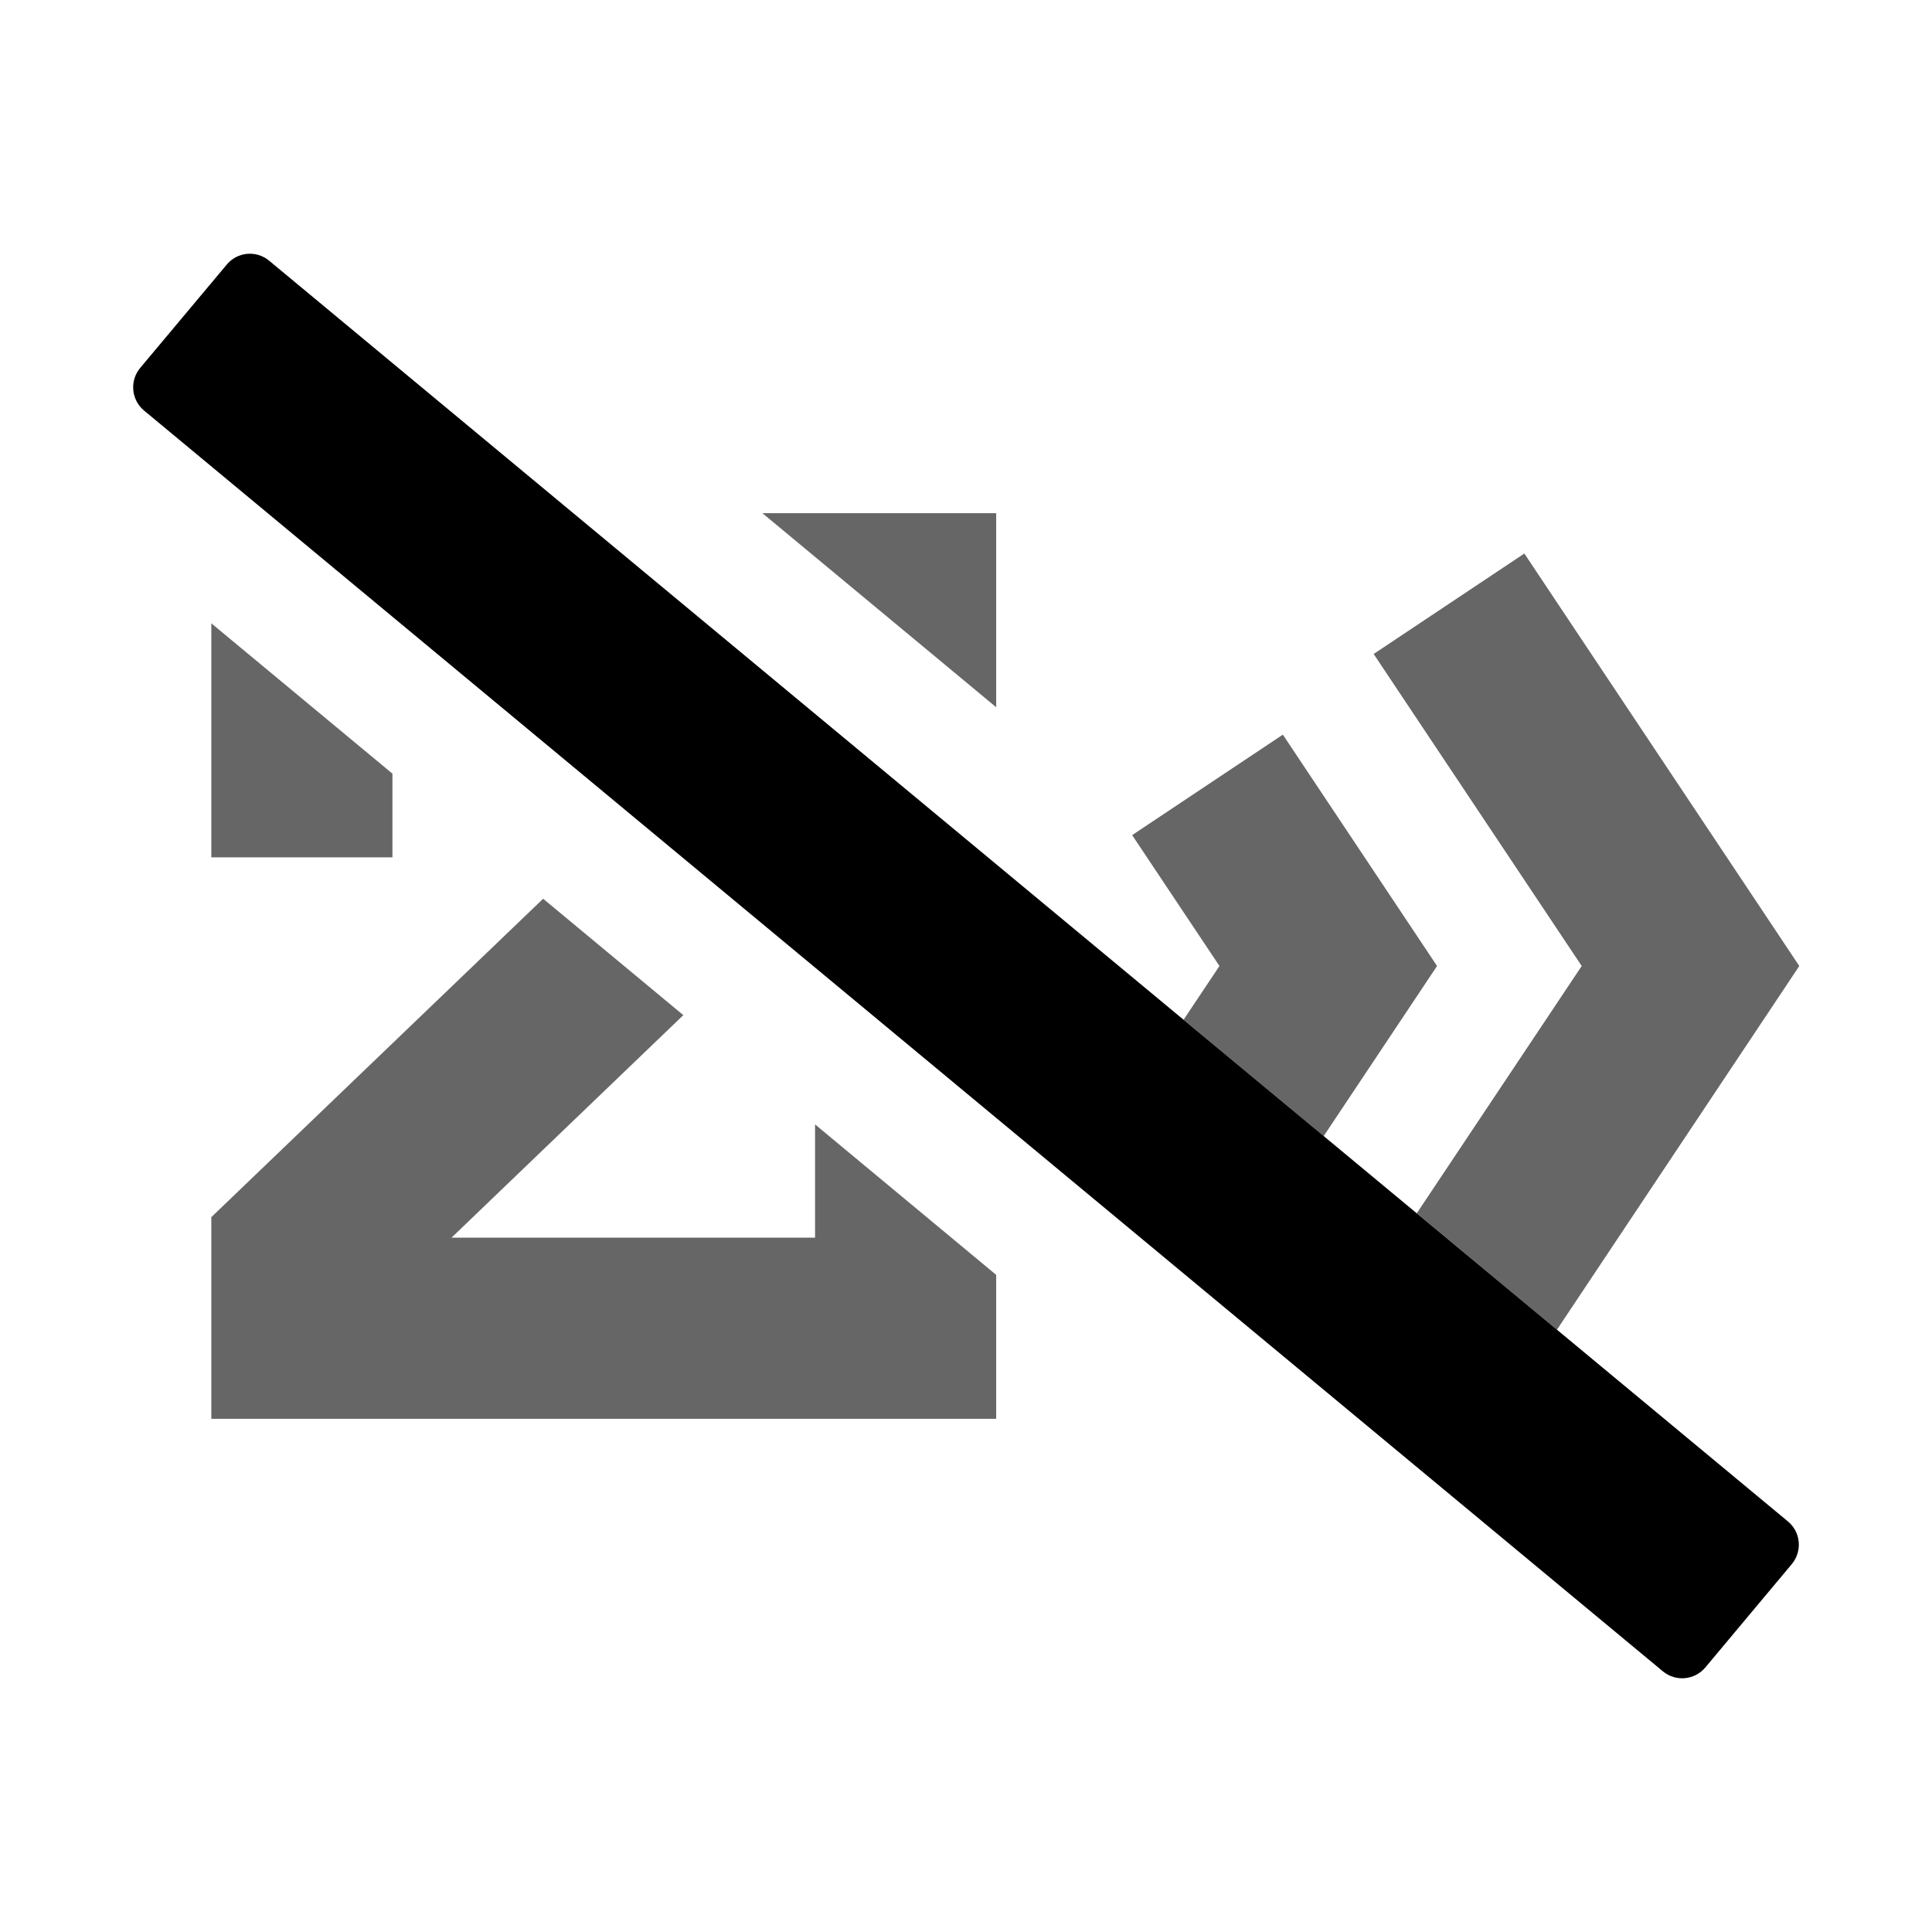
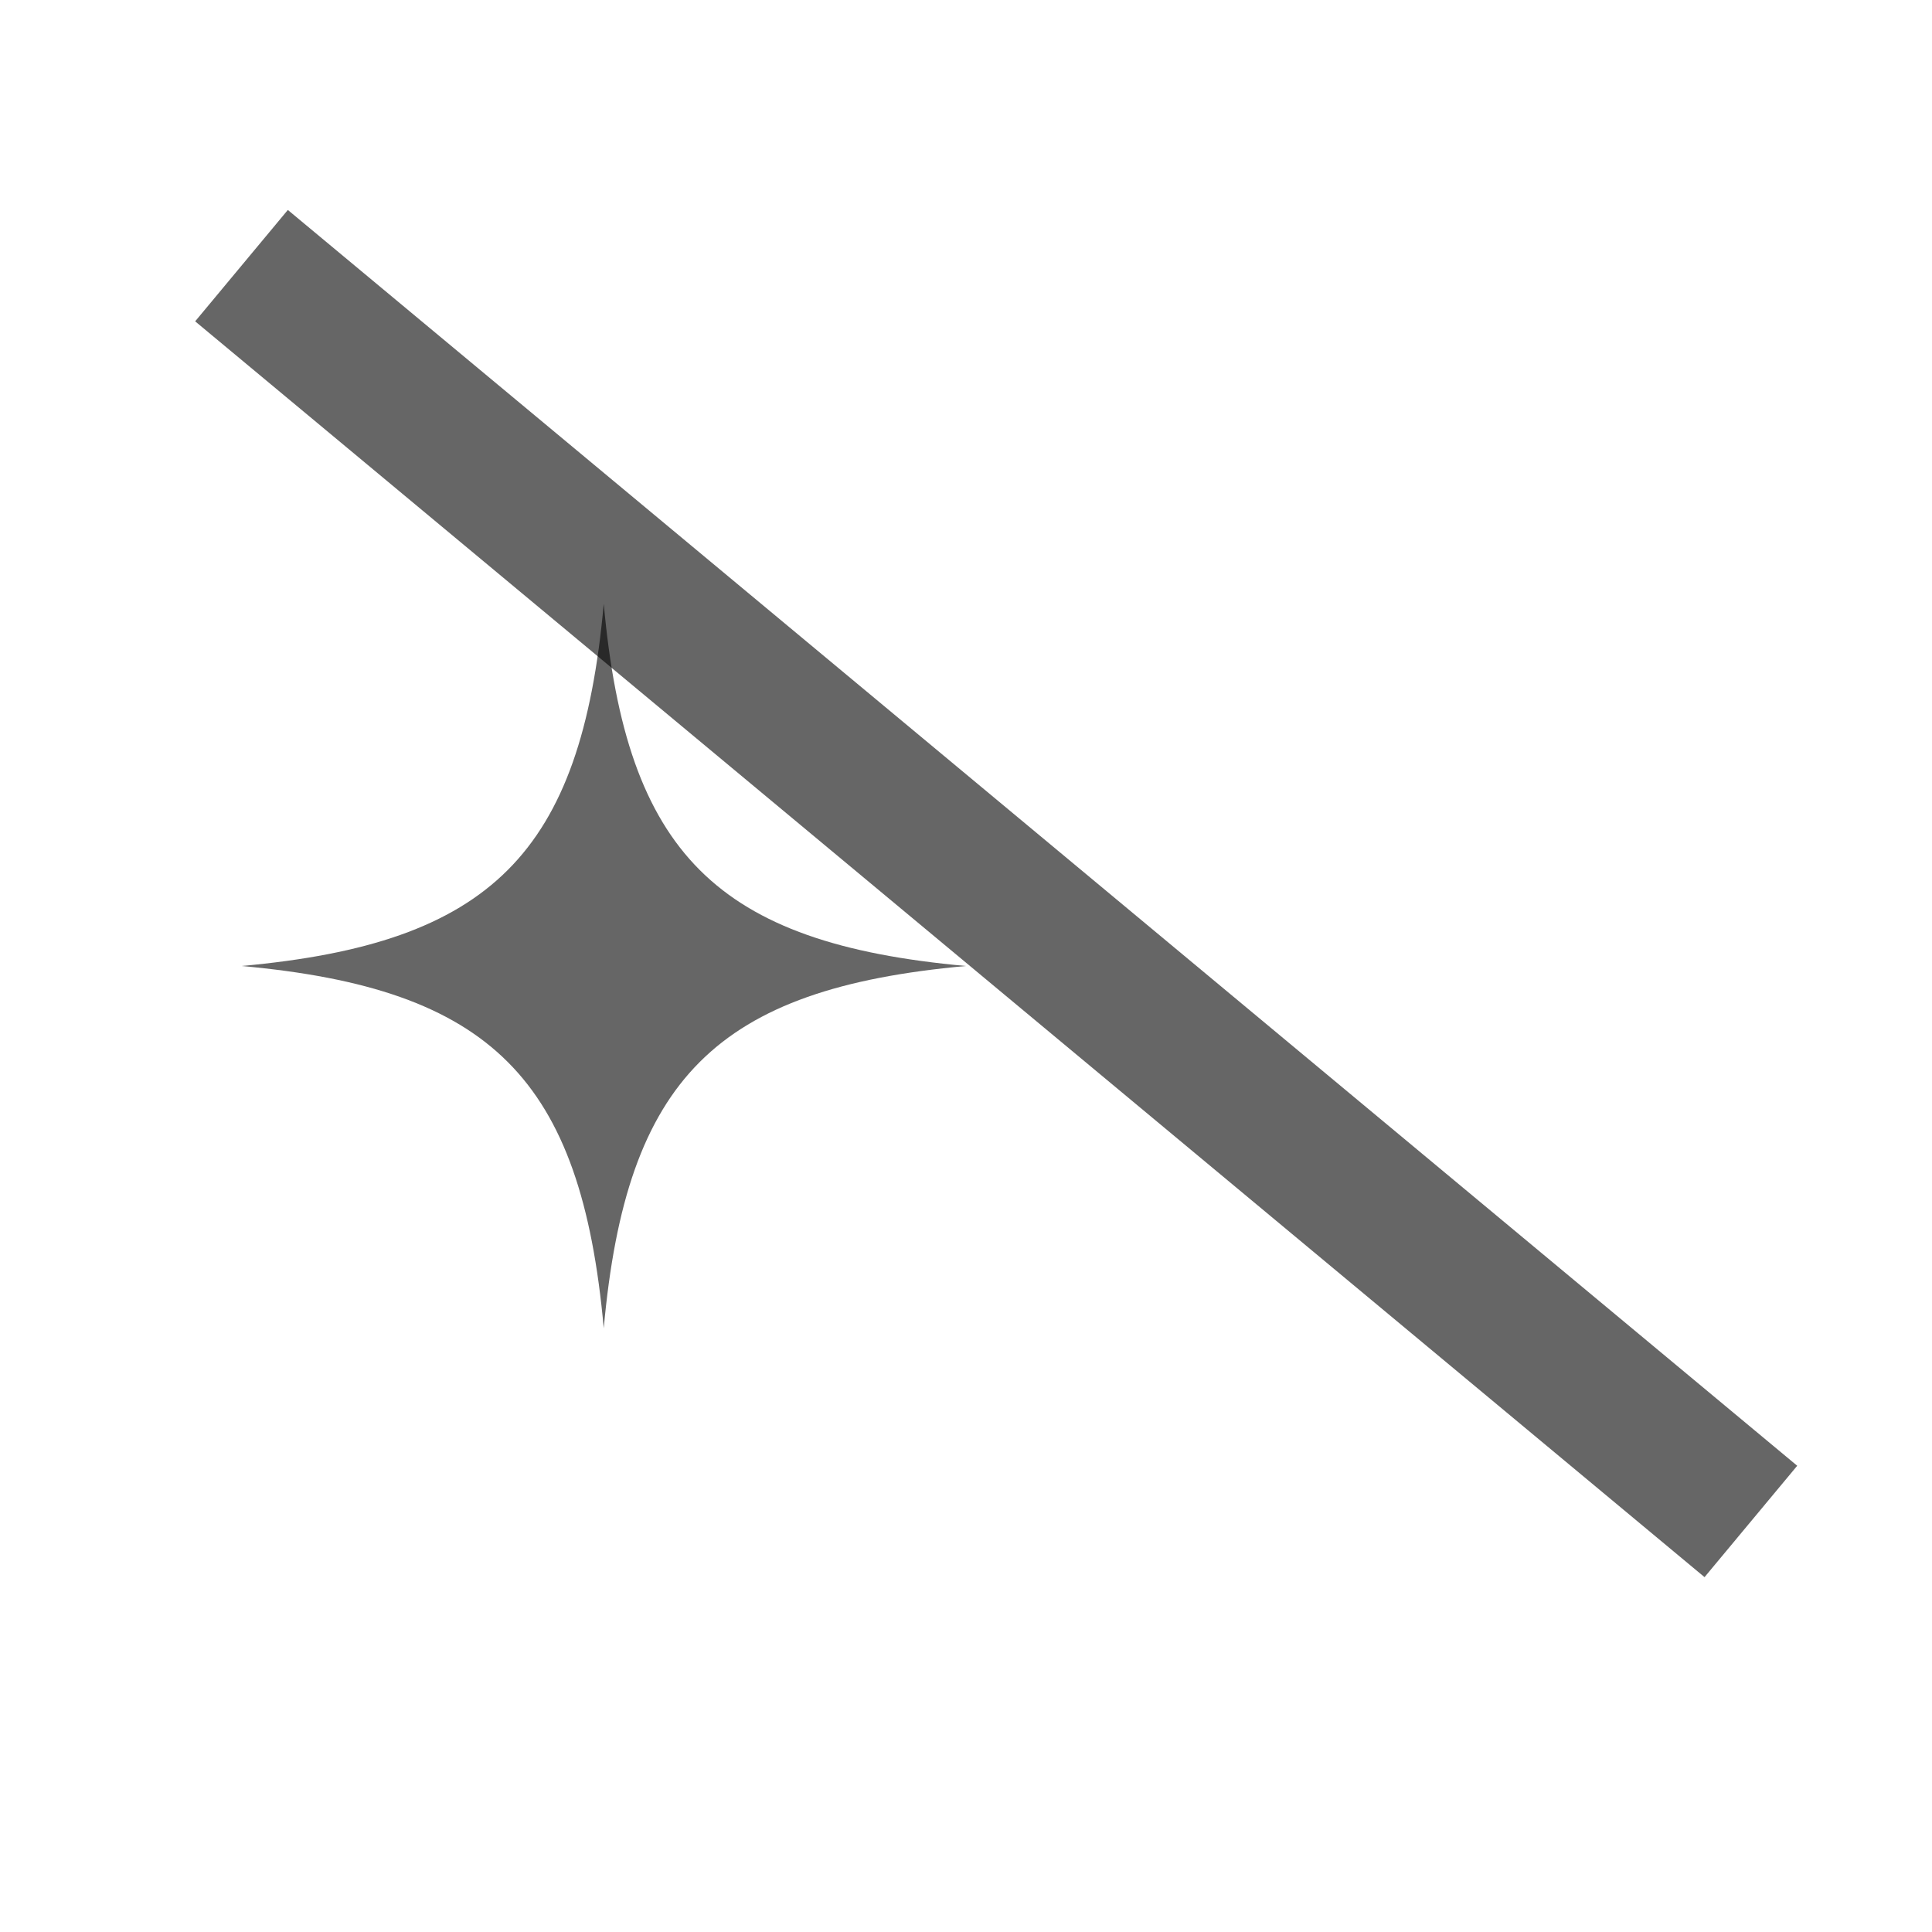
<svg xmlns="http://www.w3.org/2000/svg" width="16" height="16" viewBox="0 0 16 16" fill="none">
-   <path opacity="0.6" fill-rule="evenodd" clip-rule="evenodd" d="M6.75 9.312L8.25 10.558V11.75H1.75V10.08L4.498 7.443L5.659 8.407L3.739 10.25H6.75V9.312ZM8.25 5.857V4.25H6.314L8.25 5.857ZM1.75 5.162V7.1H3.25V6.407L1.75 5.162Z" fill="black" />
-   <path opacity="0.6" fill-rule="evenodd" clip-rule="evenodd" d="M10.962 9.409L11.901 8L10.624 6.084L9.376 6.916L10.099 8L9.802 8.445L10.962 9.409Z" fill="black" />
-   <path opacity="0.6" fill-rule="evenodd" clip-rule="evenodd" d="M12.894 11.012L14.901 8L12.624 4.584L11.376 5.416L13.099 8L11.733 10.048L12.894 11.012Z" fill="black" />
-   <path fill-rule="evenodd" clip-rule="evenodd" d="M14.123 13.809C14.034 13.915 13.877 13.929 13.771 13.841L1.193 3.4C1.087 3.312 1.072 3.154 1.161 3.047L1.878 2.191C1.966 2.085 2.123 2.071 2.229 2.159L14.807 12.6C14.913 12.688 14.928 12.846 14.839 12.953L14.123 13.809Z" fill="black" />
+   <path opacity="0.6" d="M5 5C5.187 7.067 5.933 7.813 8 8C5.933 8.187 5.187 8.933 5 11C4.813 8.933 4.067 8.187 2 8C4.067 7.813 4.813 7.067 5 5Z" fill="black" />
+   <path opacity="0.6" d="M2 2.2L14.5 12.6" stroke="black" stroke-width="1.2" />
</svg>
